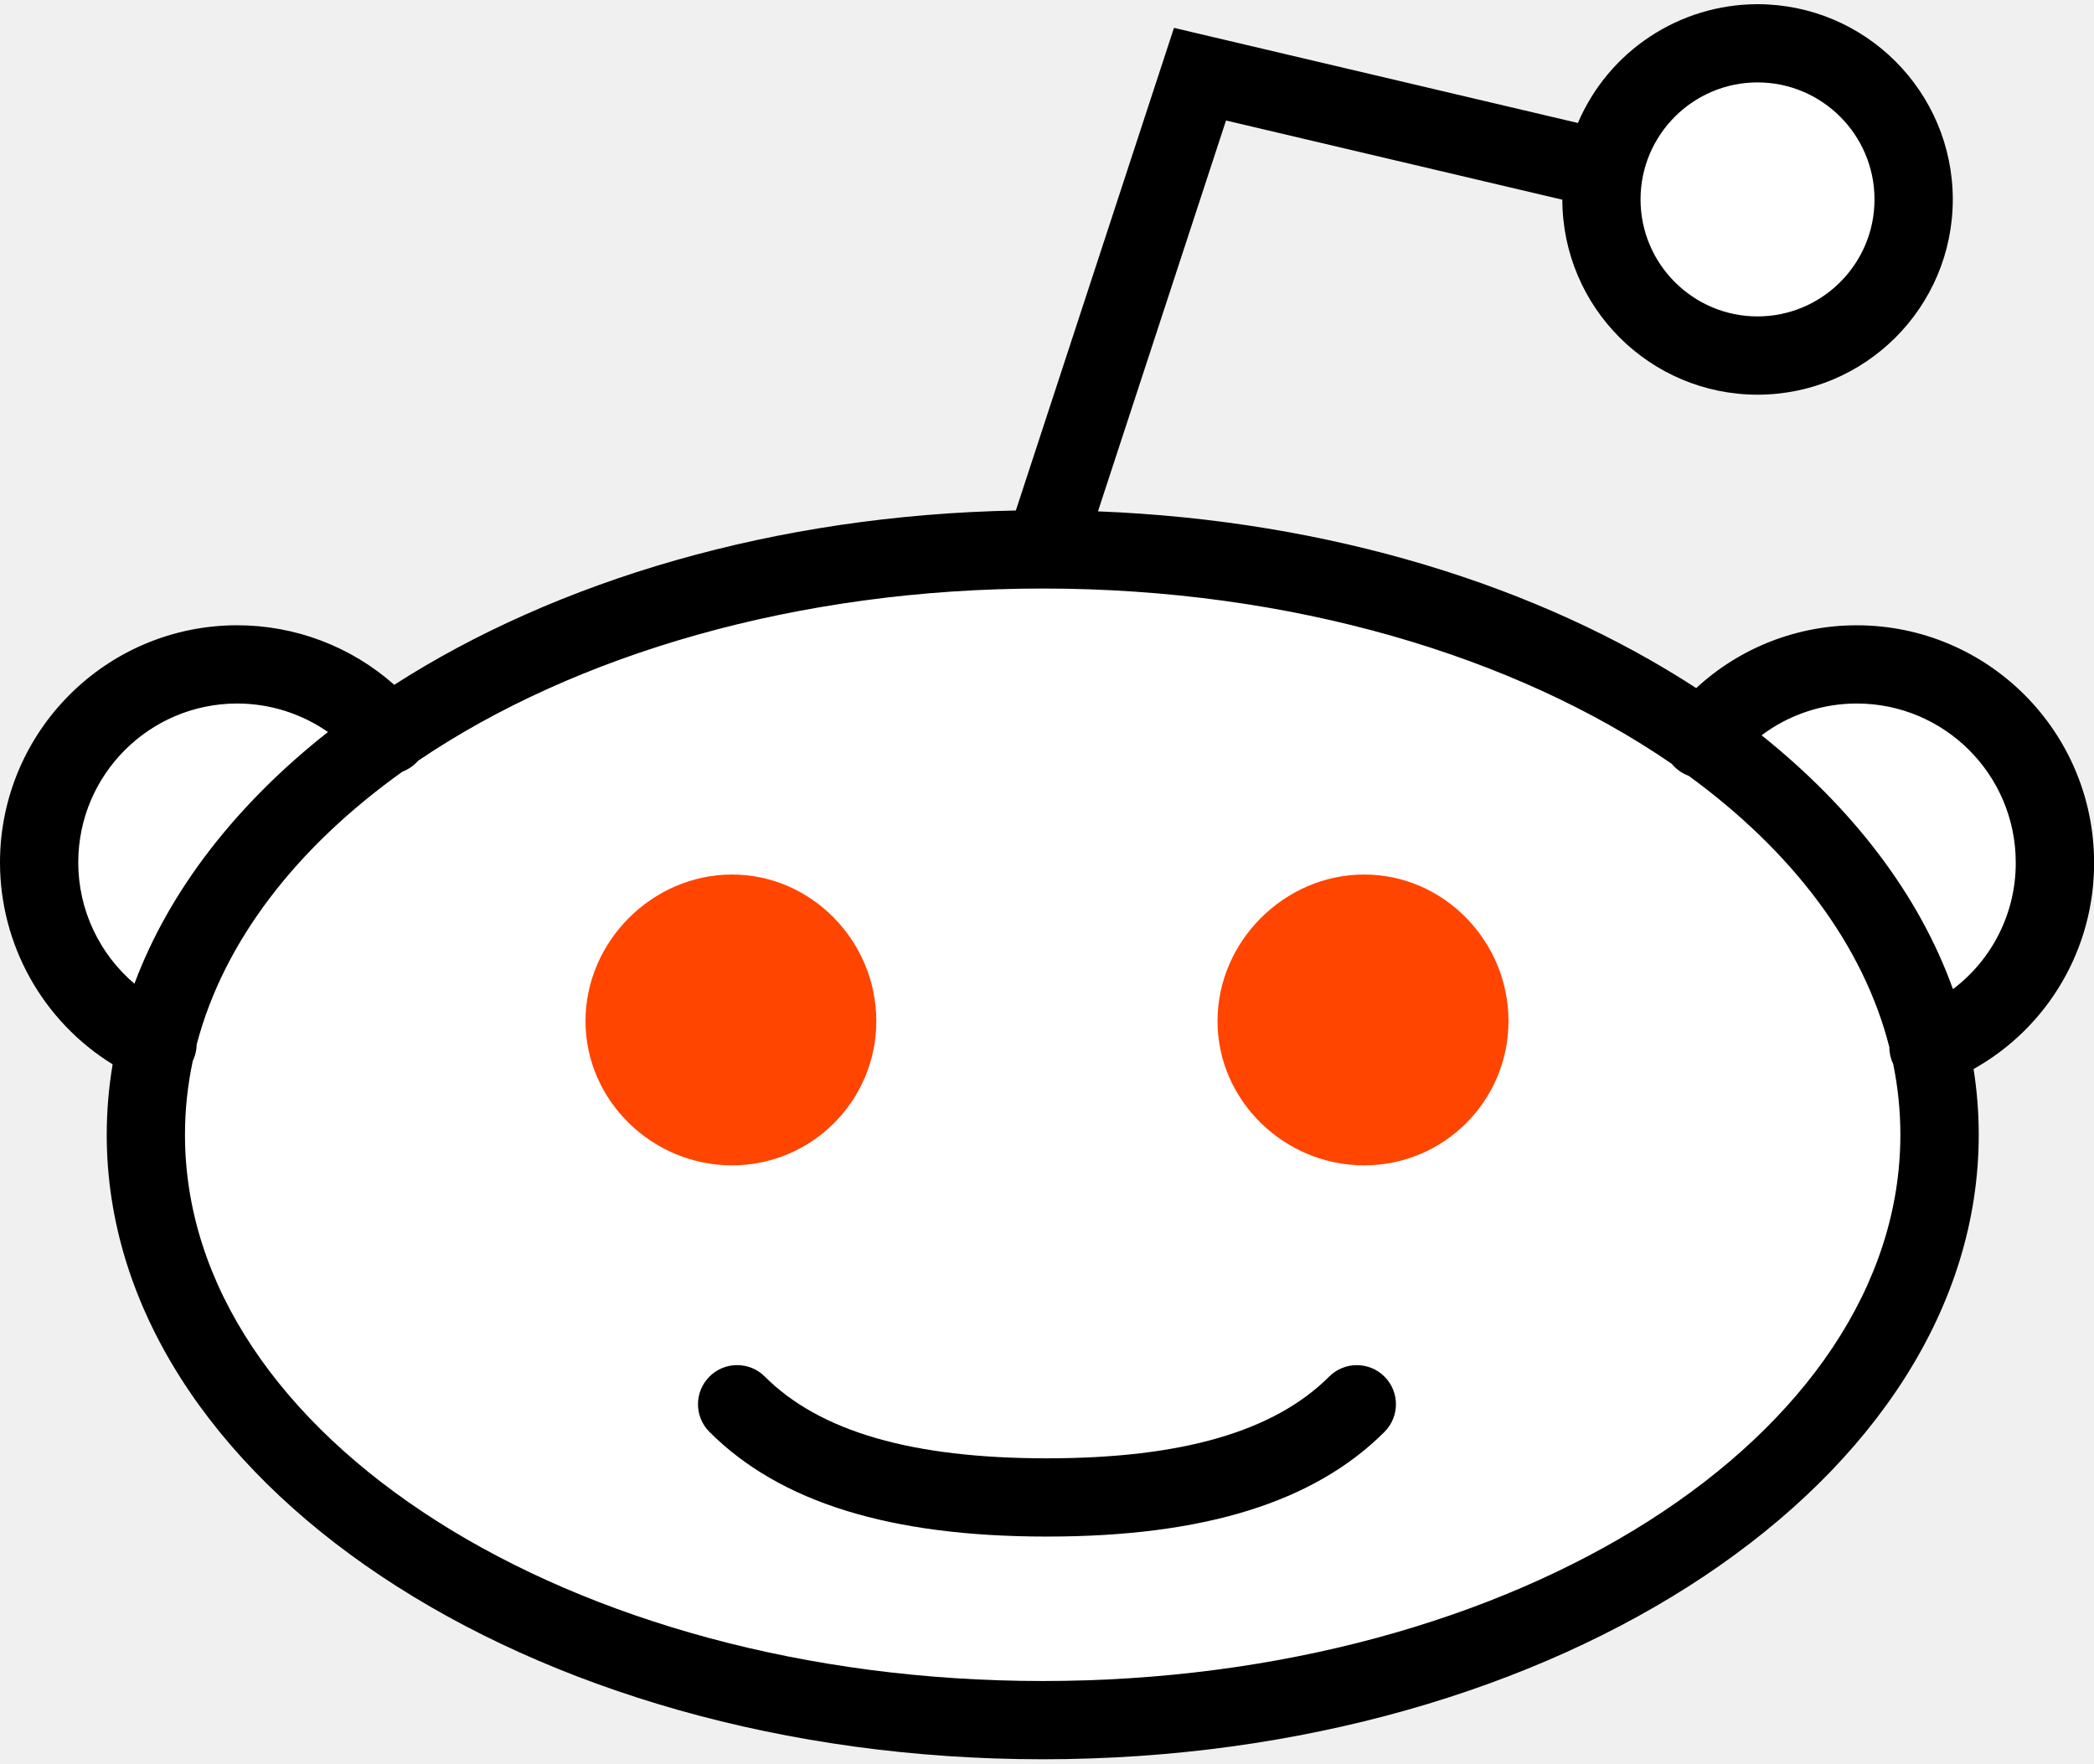
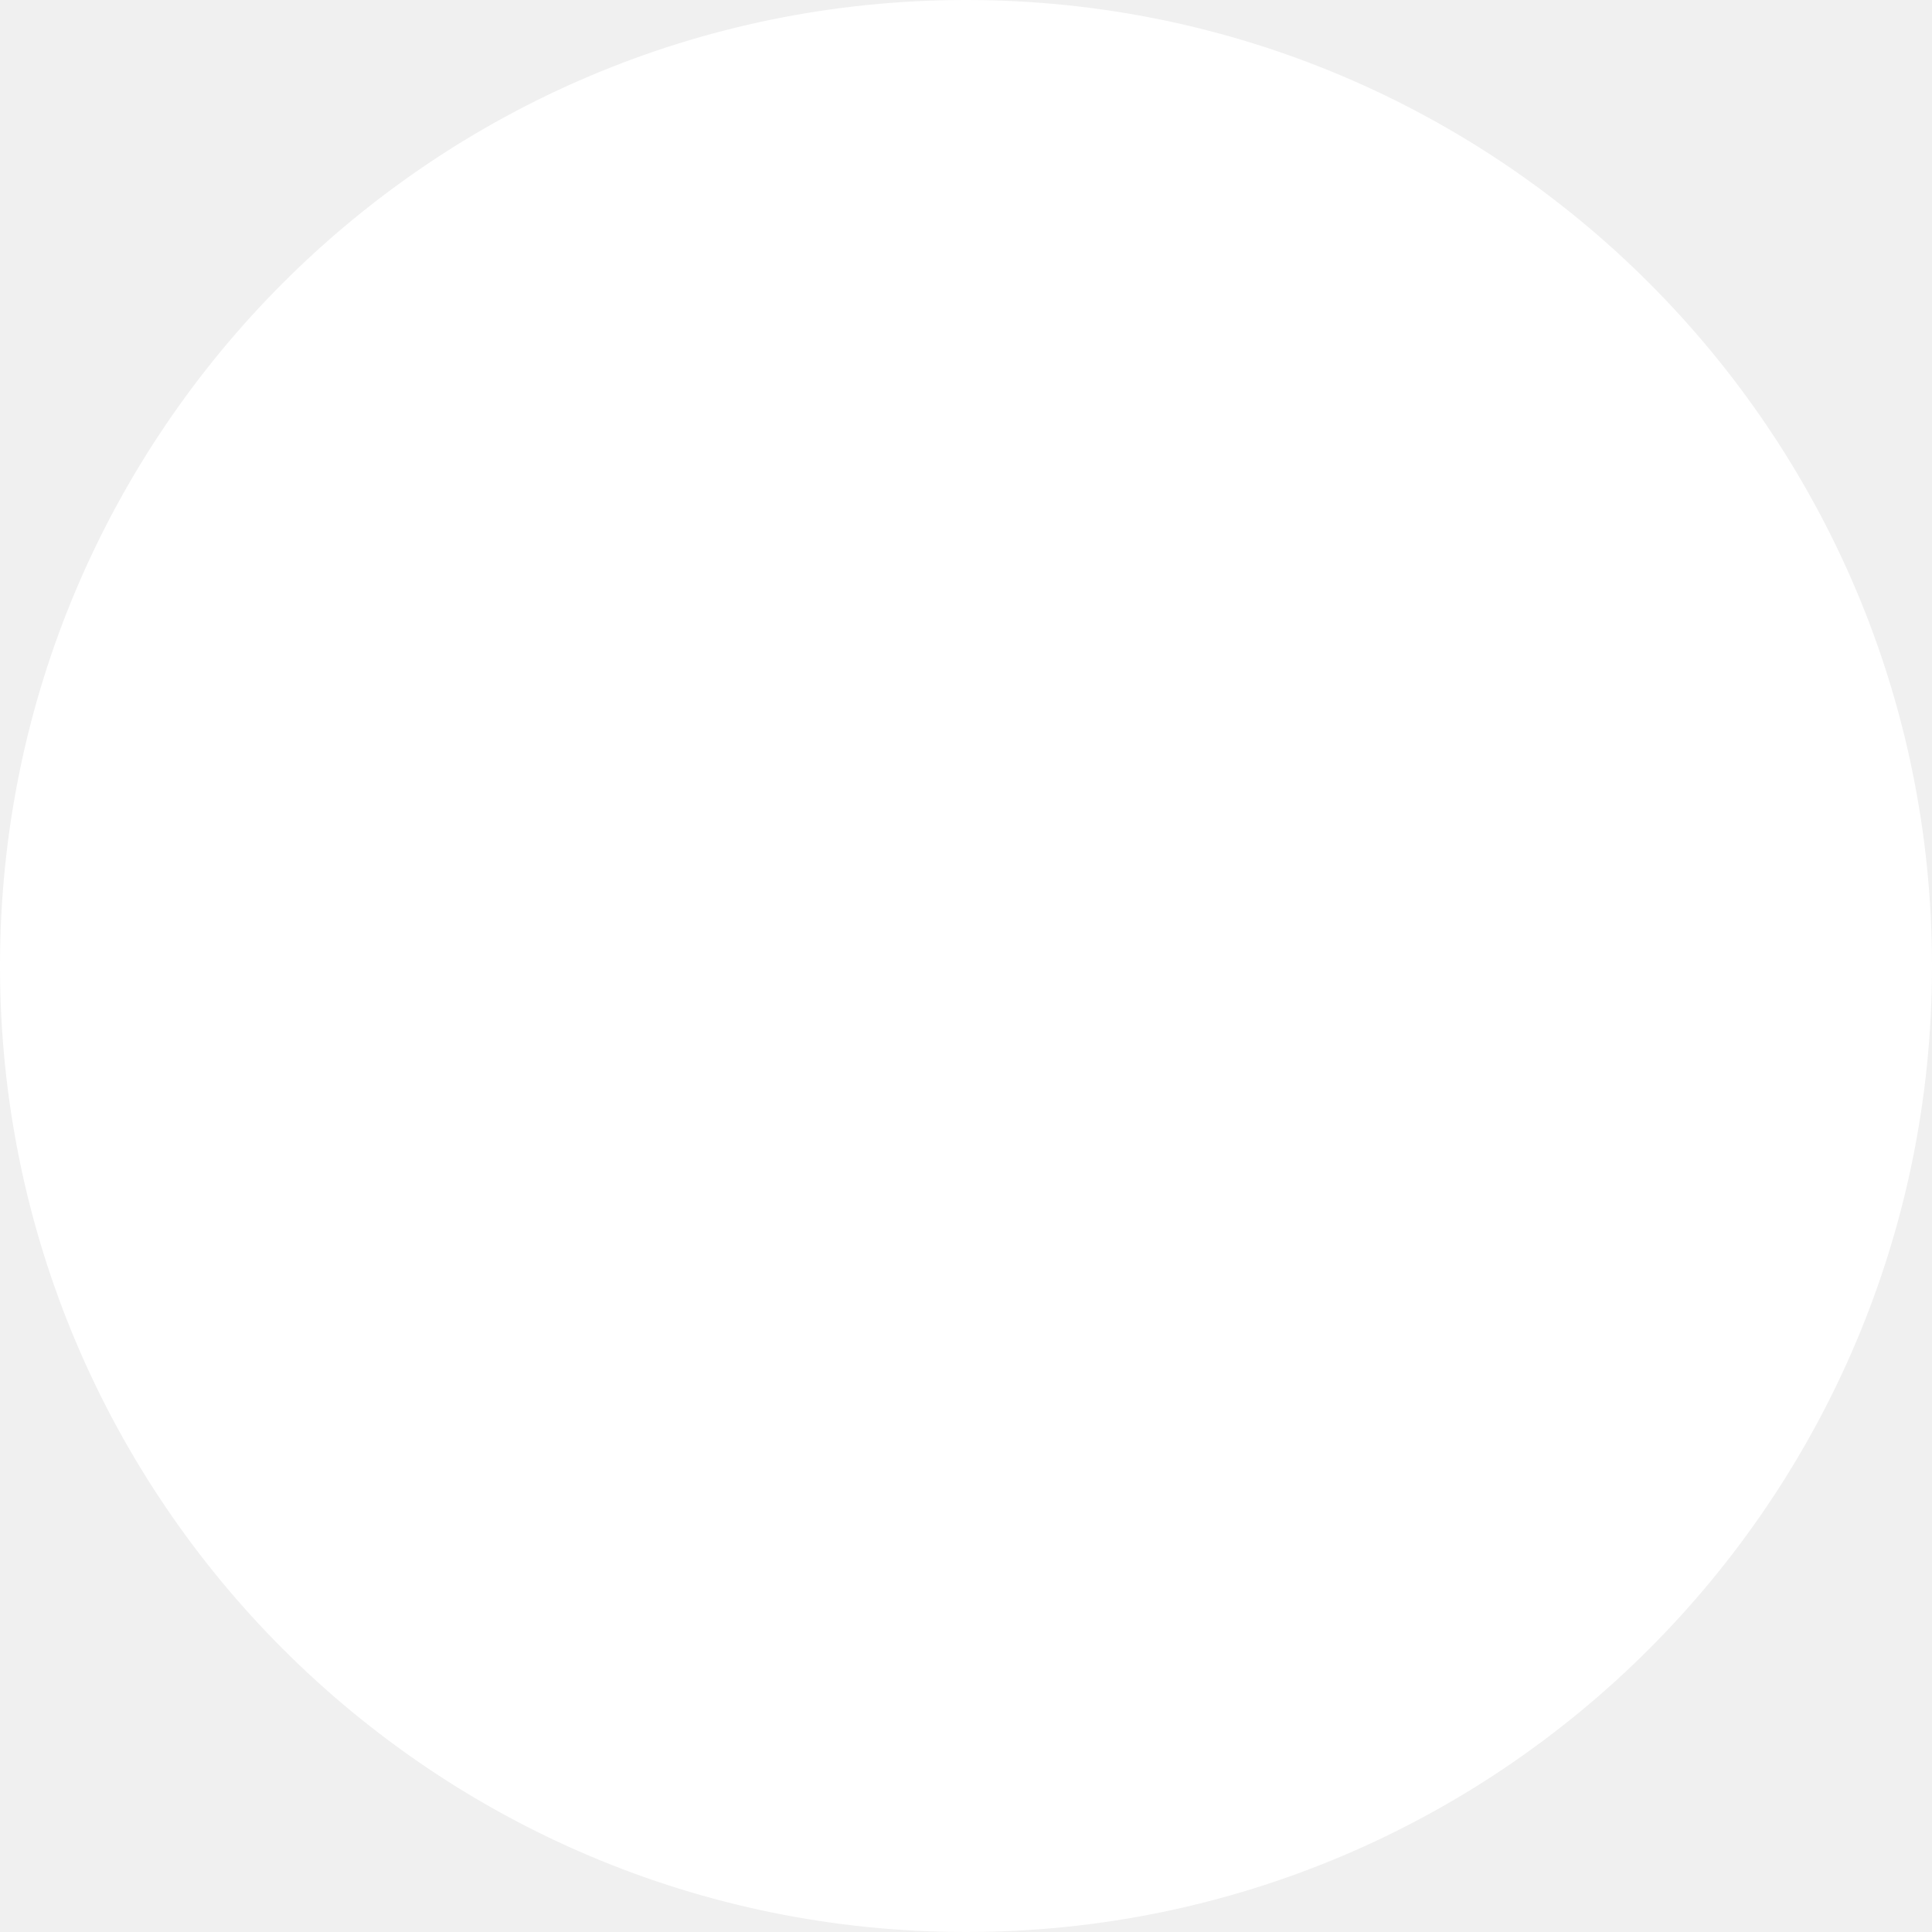
- <svg xmlns="http://www.w3.org/2000/svg" width="19" height="16" viewBox="-4.771 0.104 53.521 44.858">
-   <path fill="#FFF" d="M29.909 35.89c-1.999 1.997-5.218 2.382-7.921 2.382-2.7 0-5.922-.385-7.918-2.382M36.021 4.276L25.899 1.894l-3.93 11.996L25.9 1.894m18.241 3.201a3.99 3.99 0 1 1-7.98 0 3.991 3.991 0 0 1 7.98 0zm.661 23.906c0 8.262-10.263 14.961-22.922 14.961-12.66 0-22.922-6.698-22.922-14.961 0-8.262 10.262-14.961 22.922-14.961 12.659 0 22.922 6.698 22.922 14.961zM-.744 26.676a5.061 5.061 0 0 1-3.027-4.636 5.06 5.06 0 0 1 8.935-3.257m33.568.103a5.061 5.061 0 0 1 9.018 3.154 5.064 5.064 0 0 1-3.23 4.72" />
-   <path d="M21.879 44.963c-13.191 0-23.922-7.16-23.922-15.961 0-.608.051-1.21.151-1.801a6.066 6.066 0 0 1-2.879-5.161 6.068 6.068 0 0 1 6.06-6.061c1.493 0 2.916.546 4.017 1.522 4.149-2.663 9.73-4.339 15.887-4.455L25.235.71l.882.208.021.005 9.421 2.218A5 5 0 0 1 40.151.105a4.996 4.996 0 0 1 4.99 4.991 4.996 4.996 0 0 1-4.99 4.99 4.995 4.995 0 0 1-4.99-4.984l-8.596-2.024-3.273 9.99c5.933.231 11.291 1.912 15.291 4.517a6.028 6.028 0 0 1 4.108-1.605 6.068 6.068 0 0 1 6.061 6.061 6.019 6.019 0 0 1-3.08 5.28c.087.553.132 1.113.132 1.681-.002 8.801-10.734 15.961-23.925 15.961zM.157 27.11a9.05 9.05 0 0 0-.2 1.892c0 7.699 9.834 13.961 21.922 13.961 12.088 0 21.922-6.263 21.922-13.961 0-.612-.062-1.215-.183-1.807a1.003 1.003 0 0 1-.099-.435c-.669-2.627-2.494-5.012-5.13-6.934a.992.992 0 0 1-.429-.304c-4.007-2.755-9.732-4.482-16.081-4.482-6.285 0-11.961 1.693-15.962 4.401a1.022 1.022 0 0 1-.401.279C2.823 21.643.951 24.044.256 26.694a.992.992 0 0 1-.084.384c-.005.011-.009.022-.015.032zm40.097-8.319c2.319 1.855 4.021 4.064 4.891 6.488a4.033 4.033 0 0 0 1.605-3.239 4.065 4.065 0 0 0-4.061-4.061 4.04 4.04 0 0 0-2.435.812zm-38.965-.812a4.065 4.065 0 0 0-4.06 4.061c0 1.213.54 2.34 1.436 3.1.899-2.405 2.618-4.596 4.946-6.433a4.066 4.066 0 0 0-2.322-.728zM40.15 2.104c-1.648 0-2.99 1.342-2.99 2.991s1.342 2.99 2.99 2.99 2.99-1.341 2.99-2.99-1.341-2.991-2.99-2.991zM21.988 39.271c-4.005 0-6.827-.875-8.626-2.675a1 1 0 0 1 1.415-1.414c1.405 1.405 3.763 2.089 7.211 2.089 3.447 0 5.807-.684 7.214-2.089a.999.999 0 1 1 1.413 1.414c-1.801 1.8-4.622 2.675-8.627 2.675z" />
-   <path fill="#FF4500" d="M30.097 22.35c-2.038 0-3.749 1.707-3.749 3.745 0 2.037 1.711 3.688 3.749 3.688s3.688-1.651 3.688-3.688c0-2.038-1.651-3.745-3.688-3.745zm-16.158 0c-2.036 0-3.745 1.709-3.745 3.745s1.708 3.688 3.745 3.688 3.688-1.652 3.688-3.688-1.652-3.745-3.688-3.745z" />
+ <svg xmlns="http://www.w3.org/2000/svg" viewBox="0 0 16 16" version="1.1">
+   <path d="M8,16 C12.418,16 16,12.418 16,8 C16,3.582 12.418,0 8,0 C3.582,0 0,3.582 0,8 C0,12.418 3.582,16 8,16 Z M13.311,8.085 C13.311,7.436 12.788,6.91 12.144,6.91 C11.827,6.91 11.547,7.032 11.341,7.239 C10.548,6.666 9.447,6.29 8.233,6.243 L8.765,3.734 L10.492,4.101 C10.511,4.542 10.875,4.899 11.323,4.899 C11.78,4.899 12.154,4.524 12.154,4.063 C12.154,3.603 11.78,3.227 11.323,3.227 C10.996,3.227 10.716,3.415 10.585,3.697 L8.653,3.283 C8.597,3.274 8.541,3.283 8.495,3.311 C8.448,3.34 8.42,3.387 8.401,3.443 L7.813,6.243 C6.572,6.281 5.461,6.647 4.659,7.239 C4.453,7.042 4.164,6.91 3.856,6.91 C3.212,6.91 2.689,7.436 2.689,8.085 C2.689,8.564 2.969,8.968 3.38,9.156 C3.361,9.268 3.352,9.391 3.352,9.513 C3.352,11.317 5.433,12.773 8.009,12.773 C10.585,12.773 12.667,11.317 12.667,9.513 C12.667,9.391 12.658,9.278 12.639,9.165 C13.022,8.977 13.311,8.564 13.311,8.085 Z M5.331,8.921 C5.331,8.46 5.704,8.085 6.161,8.085 C6.619,8.085 6.992,8.46 6.992,8.921 C6.992,9.381 6.619,9.757 6.161,9.757 C5.704,9.757 5.331,9.381 5.331,8.921 Z M9.969,11.129 C9.4,11.702 8.317,11.74 8,11.74 C7.683,11.74 6.591,11.693 6.031,11.129 C5.947,11.044 5.947,10.903 6.031,10.819 C6.115,10.734 6.255,10.734 6.339,10.819 C6.693,11.176 7.459,11.307 8.009,11.307 C8.56,11.307 9.316,11.176 9.68,10.819 C9.764,10.734 9.904,10.734 9.988,10.819 C10.053,10.913 10.053,11.044 9.969,11.129 Z M9.82,9.757 C9.363,9.757 8.989,9.381 8.989,8.921 C8.989,8.46 9.363,8.085 9.82,8.085 C10.277,8.085 10.651,8.46 10.651,8.921 C10.651,9.381 10.277,9.757 9.82,9.757 Z" fill="#FFFFFF" />
</svg>
